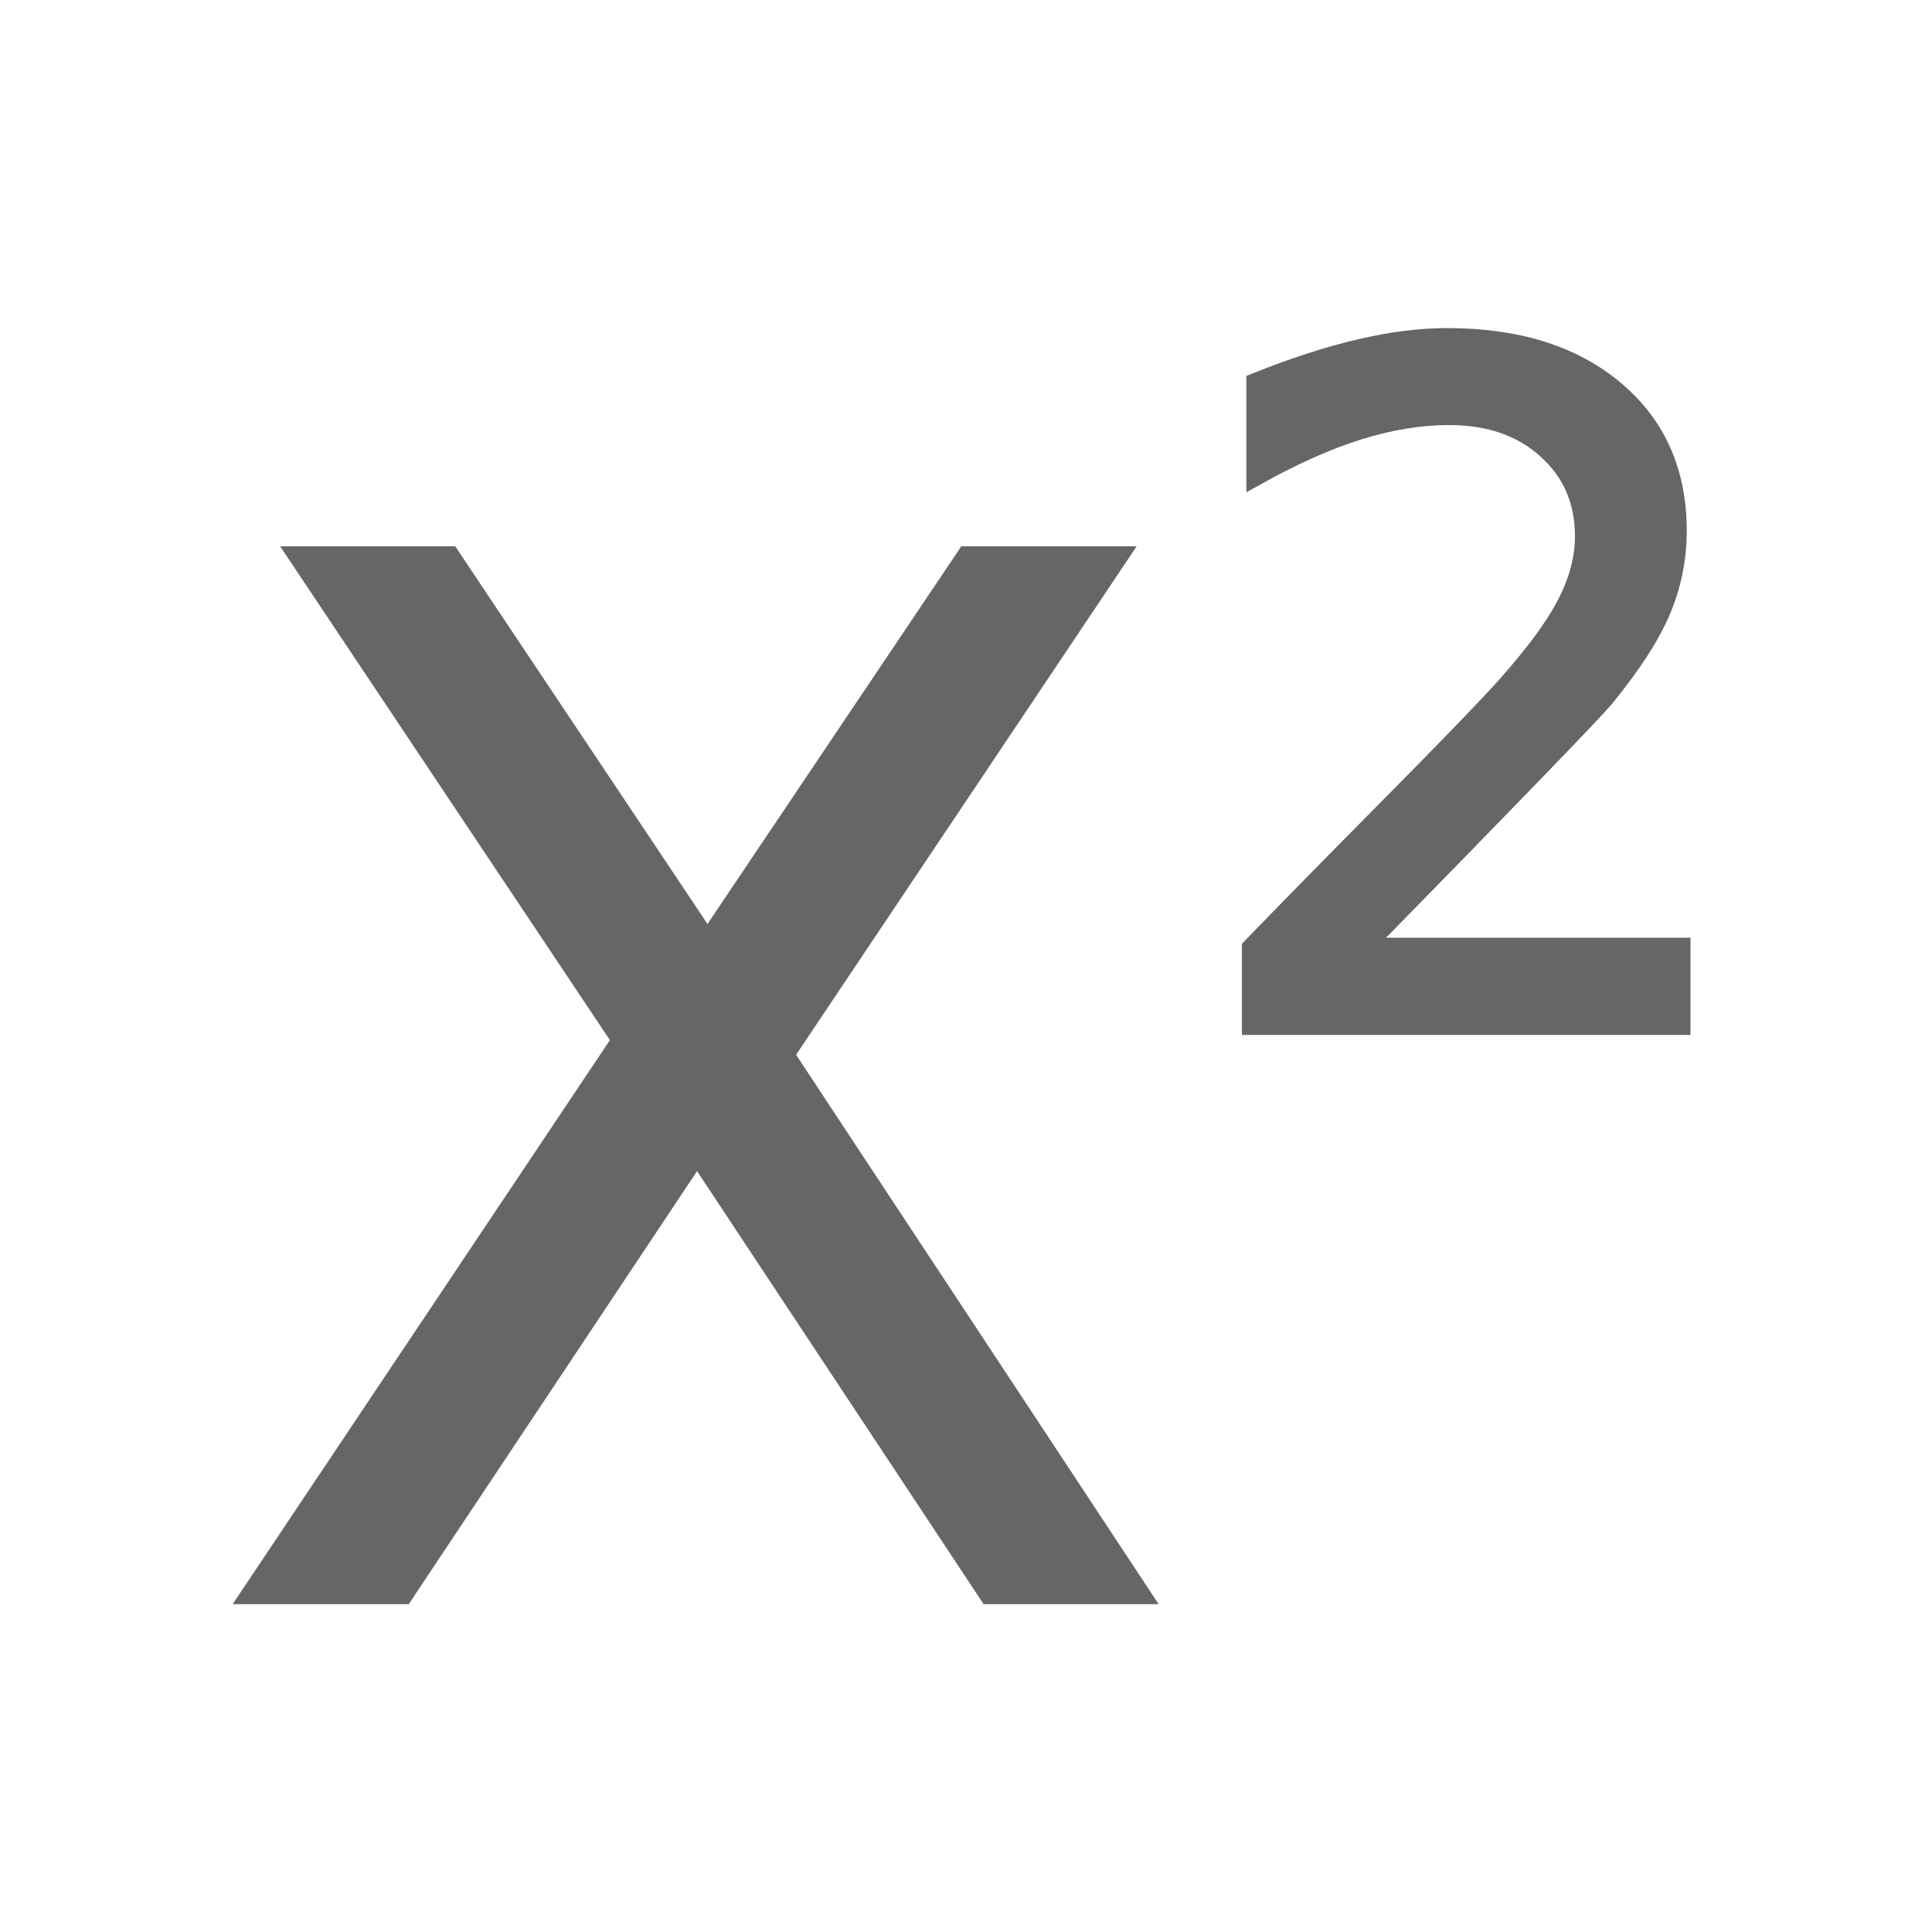
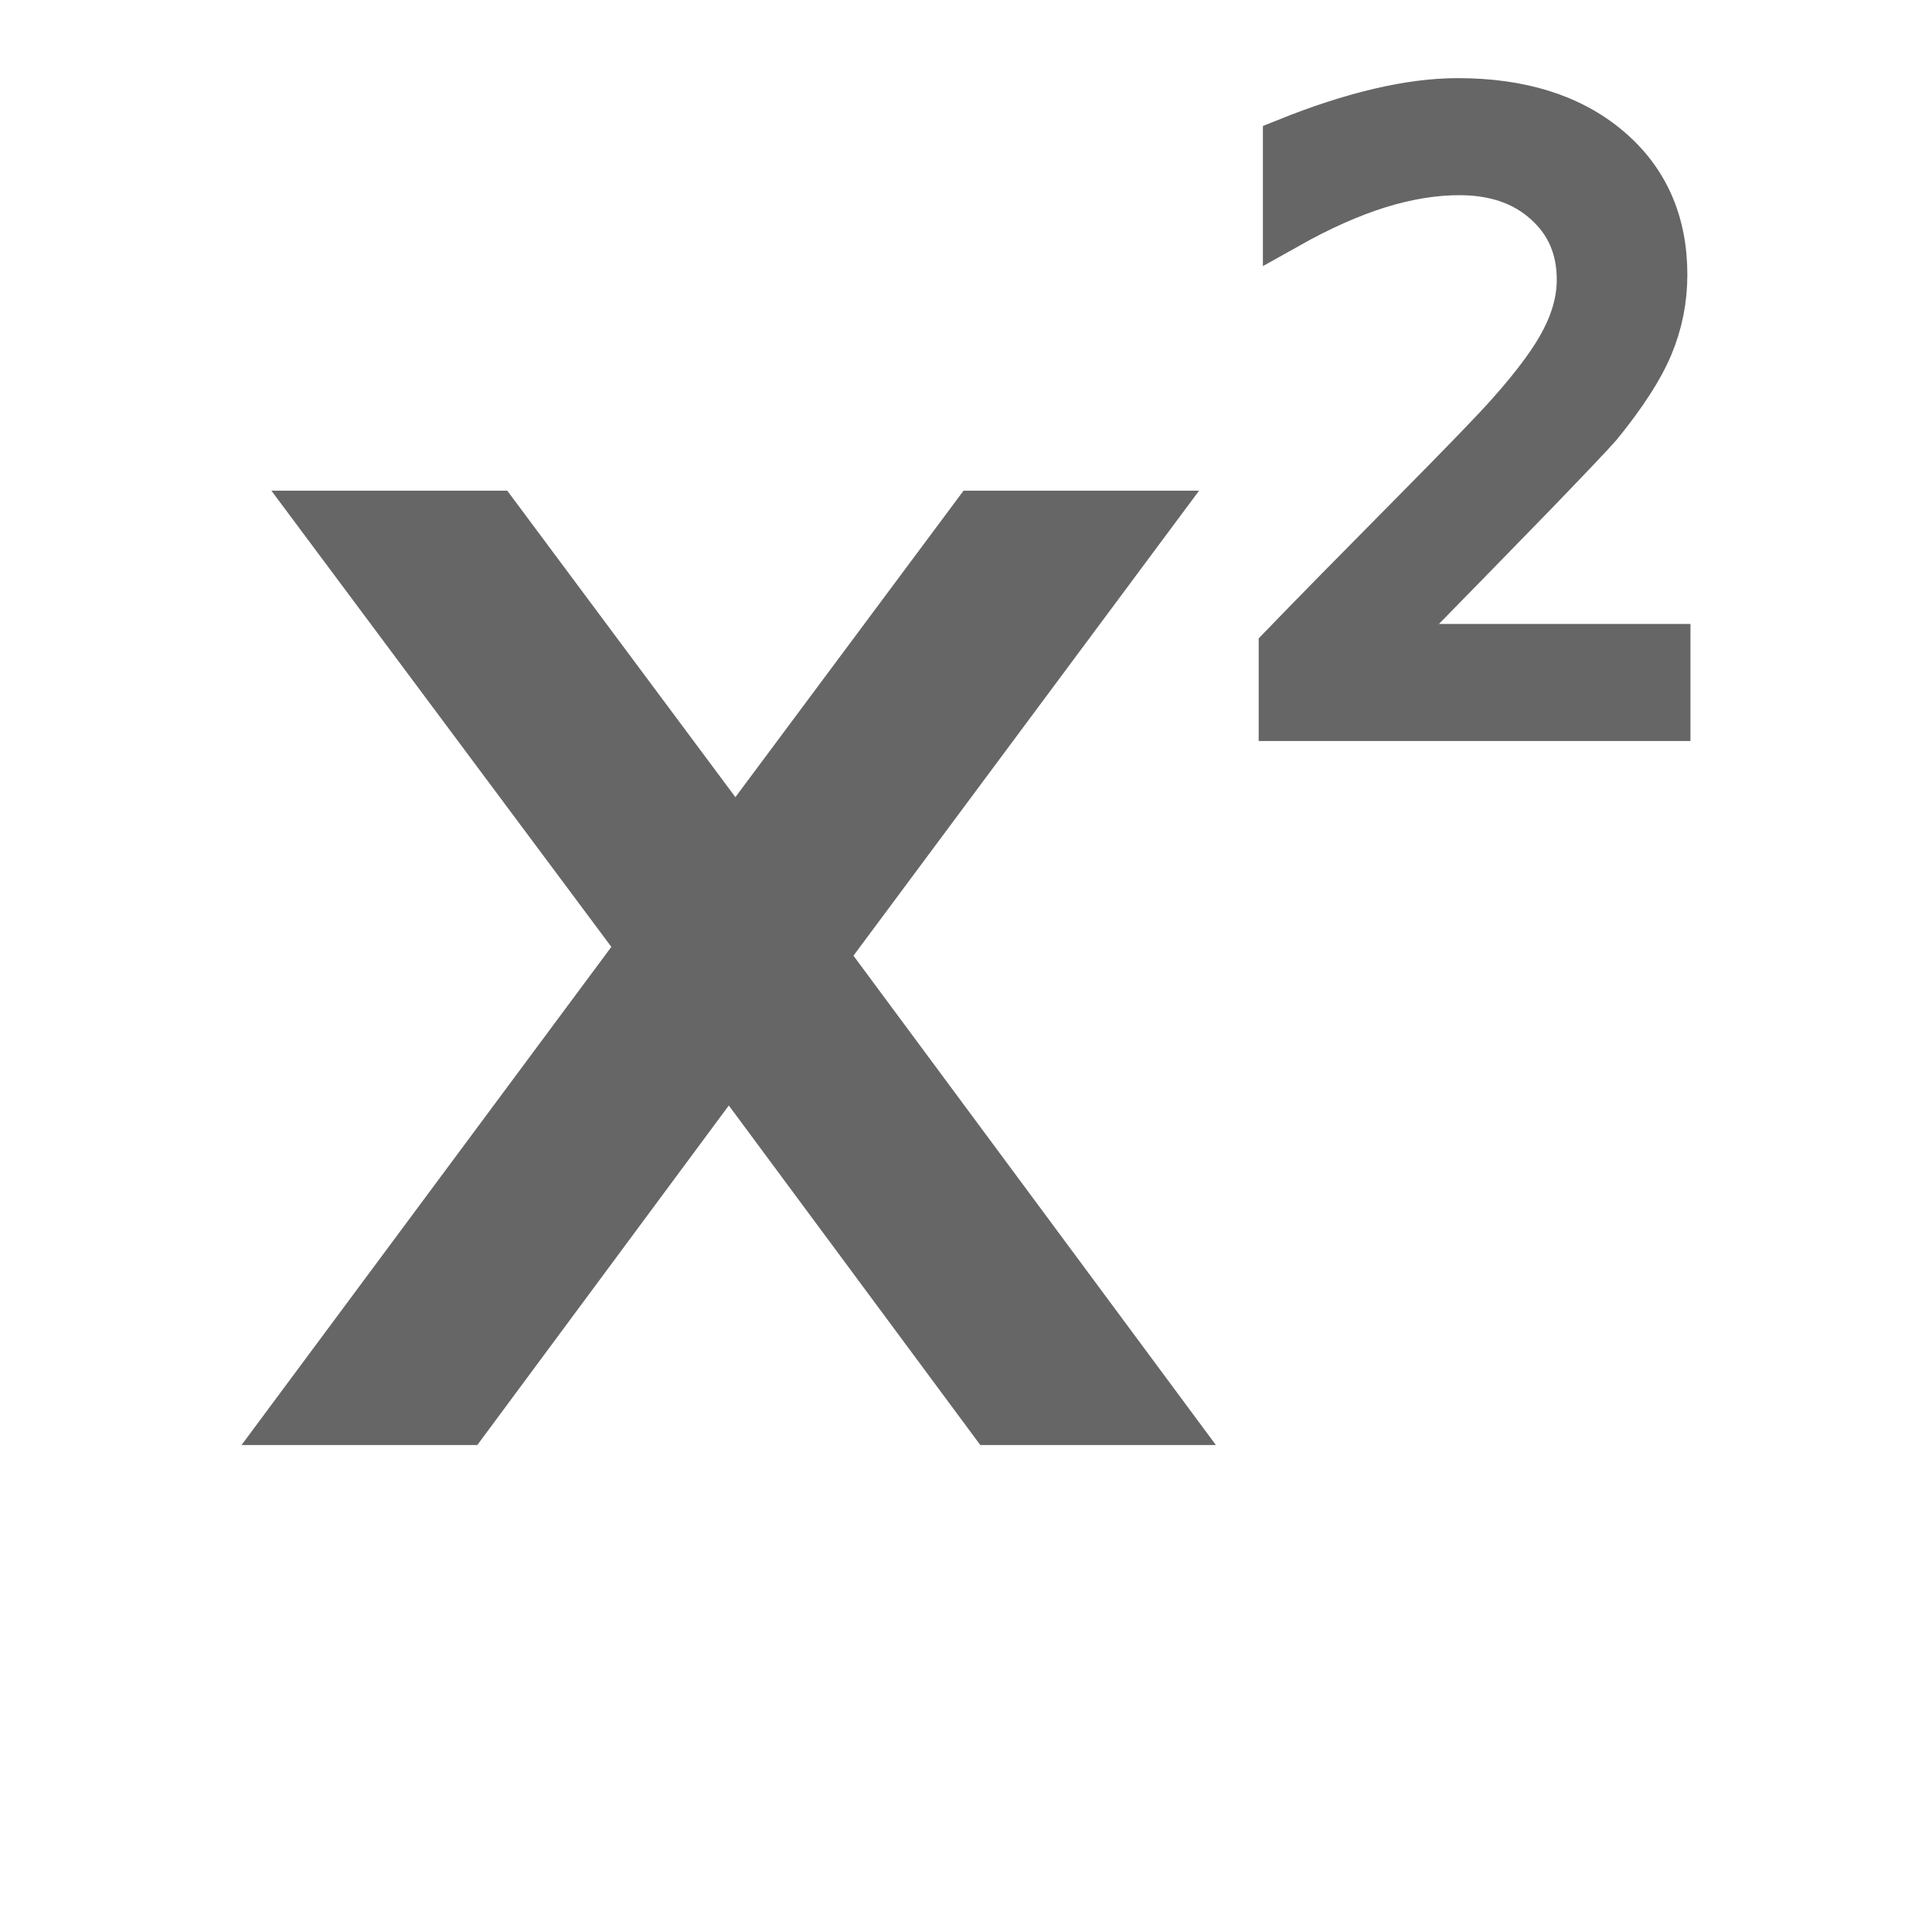
<svg xmlns="http://www.w3.org/2000/svg" width="16" height="16" id="svg2" version="1.1" xml:space="preserve">
  <defs id="defs4">
    <rect x="0.773" y="1.436" width="19.401" height="19.445" id="rect1" />
  </defs>
  <g id="layer1" style="display:inline" transform="translate(0,-1036.362)">
-     <path id="path13" style="font-size:11.787px;font-family:'DejaVu Sans';-inkscape-font-specification:'DejaVu Sans, Normal';fill:#666666;stroke:#666666;stroke-width:0.168" d="M 11.984 1039.163 C 11.765 1039.163 11.524 1039.193 11.26 1039.255 C 10.995 1039.317 10.711 1039.41 10.406 1039.532 L 10.406 1040.296 C 10.706 1040.129 10.986 1040.003 11.248 1039.921 C 11.512 1039.839 11.763 1039.798 12 1039.798 C 12.334 1039.798 12.606 1039.892 12.812 1040.079 C 13.022 1040.266 13.127 1040.507 13.127 1040.804 C 13.127 1040.986 13.078 1041.173 12.98 1041.362 C 12.886 1041.549 12.717 1041.778 12.475 1042.05 C 12.347 1042.194 12.037 1042.517 11.541 1043.018 C 11.047 1043.517 10.656 1043.915 10.369 1044.212 L 10.369 1044.849 L 13.916 1044.849 L 13.916 1044.212 L 11.279 1044.212 C 11.888 1043.591 12.357 1043.109 12.691 1042.764 C 13.026 1042.418 13.225 1042.208 13.287 1042.136 C 13.514 1041.856 13.669 1041.616 13.754 1041.411 C 13.841 1041.204 13.885 1040.986 13.885 1040.757 C 13.885 1040.273 13.713 1039.886 13.369 1039.597 C 13.025 1039.307 12.563 1039.163 11.984 1039.163 z M 2.477 1040.97 L 5.152 1044.976 L 2.084 1049.563 L 3.34 1049.563 L 5.773 1045.909 L 8.191 1049.563 L 9.439 1049.563 L 6.492 1045.097 L 9.256 1040.97 L 8.006 1040.97 L 5.859 1044.165 L 3.725 1040.97 L 2.477 1040.97 z " />
+     <text xml:space="preserve" style="font-weight:bold;font-size:8px;font-family:'DejaVu Serif';-inkscape-font-specification:'DejaVu Serif, Bold';writing-mode:lr-tb;direction:ltr;fill:#a8a8a8;stroke:#a8a8a8;stroke-width:0.4;stroke-linejoin:round;stroke-dasharray:none" x="5.531" y="1051.425" id="text1">
+       <tspan id="tspan1" x="5.531" y="1051.425" style="font-style:normal;font-variant:normal;font-weight:normal;font-stretch:normal;font-size:8px;font-family:'DejaVu Sans';-inkscape-font-specification:'DejaVu Sans, Normal';font-variant-ligatures:normal;font-variant-caps:normal;font-variant-numeric:normal;font-variant-east-asian:normal" />
+     </text>
+     <g id="text2" style="font-size:14.164px;font-family:'DejaVu Sans';-inkscape-font-specification:'DejaVu Sans, Normal';fill:#666666;fill-opacity:1;stroke:#666666;stroke-width:0.389;stroke-linejoin:miter;stroke-dasharray:none;stroke-opacity:1" aria-label="x2" transform="matrix(1.029,0,0,1.029,-0.1331564,-30.26506)">
+       <path style="font-size:13.333px;font-family:Sans;-inkscape-font-specification:'Sans, Normal';fill:#666666;fill-opacity:1;stroke:#666666;stroke-width:0.389;stroke-linejoin:miter;stroke-dasharray:none;stroke-opacity:1" d="m 9.393,1040.71 -2.637,3.548 2.773,3.744 H 8.117 l -2.122,-2.865 -2.122,2.865 H 2.46 l 2.832,-3.815 -2.591,-3.477 h 1.413 l 1.934,2.598 1.934,-2.598 z" id="path1" />
+       <path style="font-size:6.667px;font-family:Sans;-inkscape-font-specification:'Sans, Normal';baseline-shift:super;fill:#666666;fill-opacity:1;stroke:#666666;stroke-width:0.389;stroke-linejoin:miter;stroke-dasharray:none;stroke-opacity:1" d="m 11.245,1041.783 h 2.295 v 0.553 h -3.086 v -0.553 q 0.374,-0.387 1.019,-1.038 0.648,-0.654 0.814,-0.843 0.316,-0.355 0.439,-0.599 0.127,-0.247 0.127,-0.485 0,-0.387 -0.273,-0.631 -0.27,-0.244 -0.706,-0.244 -0.309,0 -0.654,0.107 -0.342,0.107 -0.732,0.326 v -0.664 q 0.397,-0.16 0.742,-0.241 0.345,-0.081 0.632,-0.081 0.755,0 1.204,0.378 0.449,0.378 0.449,1.009 0,0.299 -0.114,0.57 -0.111,0.267 -0.407,0.631 -0.081,0.094 -0.518,0.547 -0.436,0.449 -1.23,1.26 z" id="path2" />
+     </g>
  </g>
</svg>
